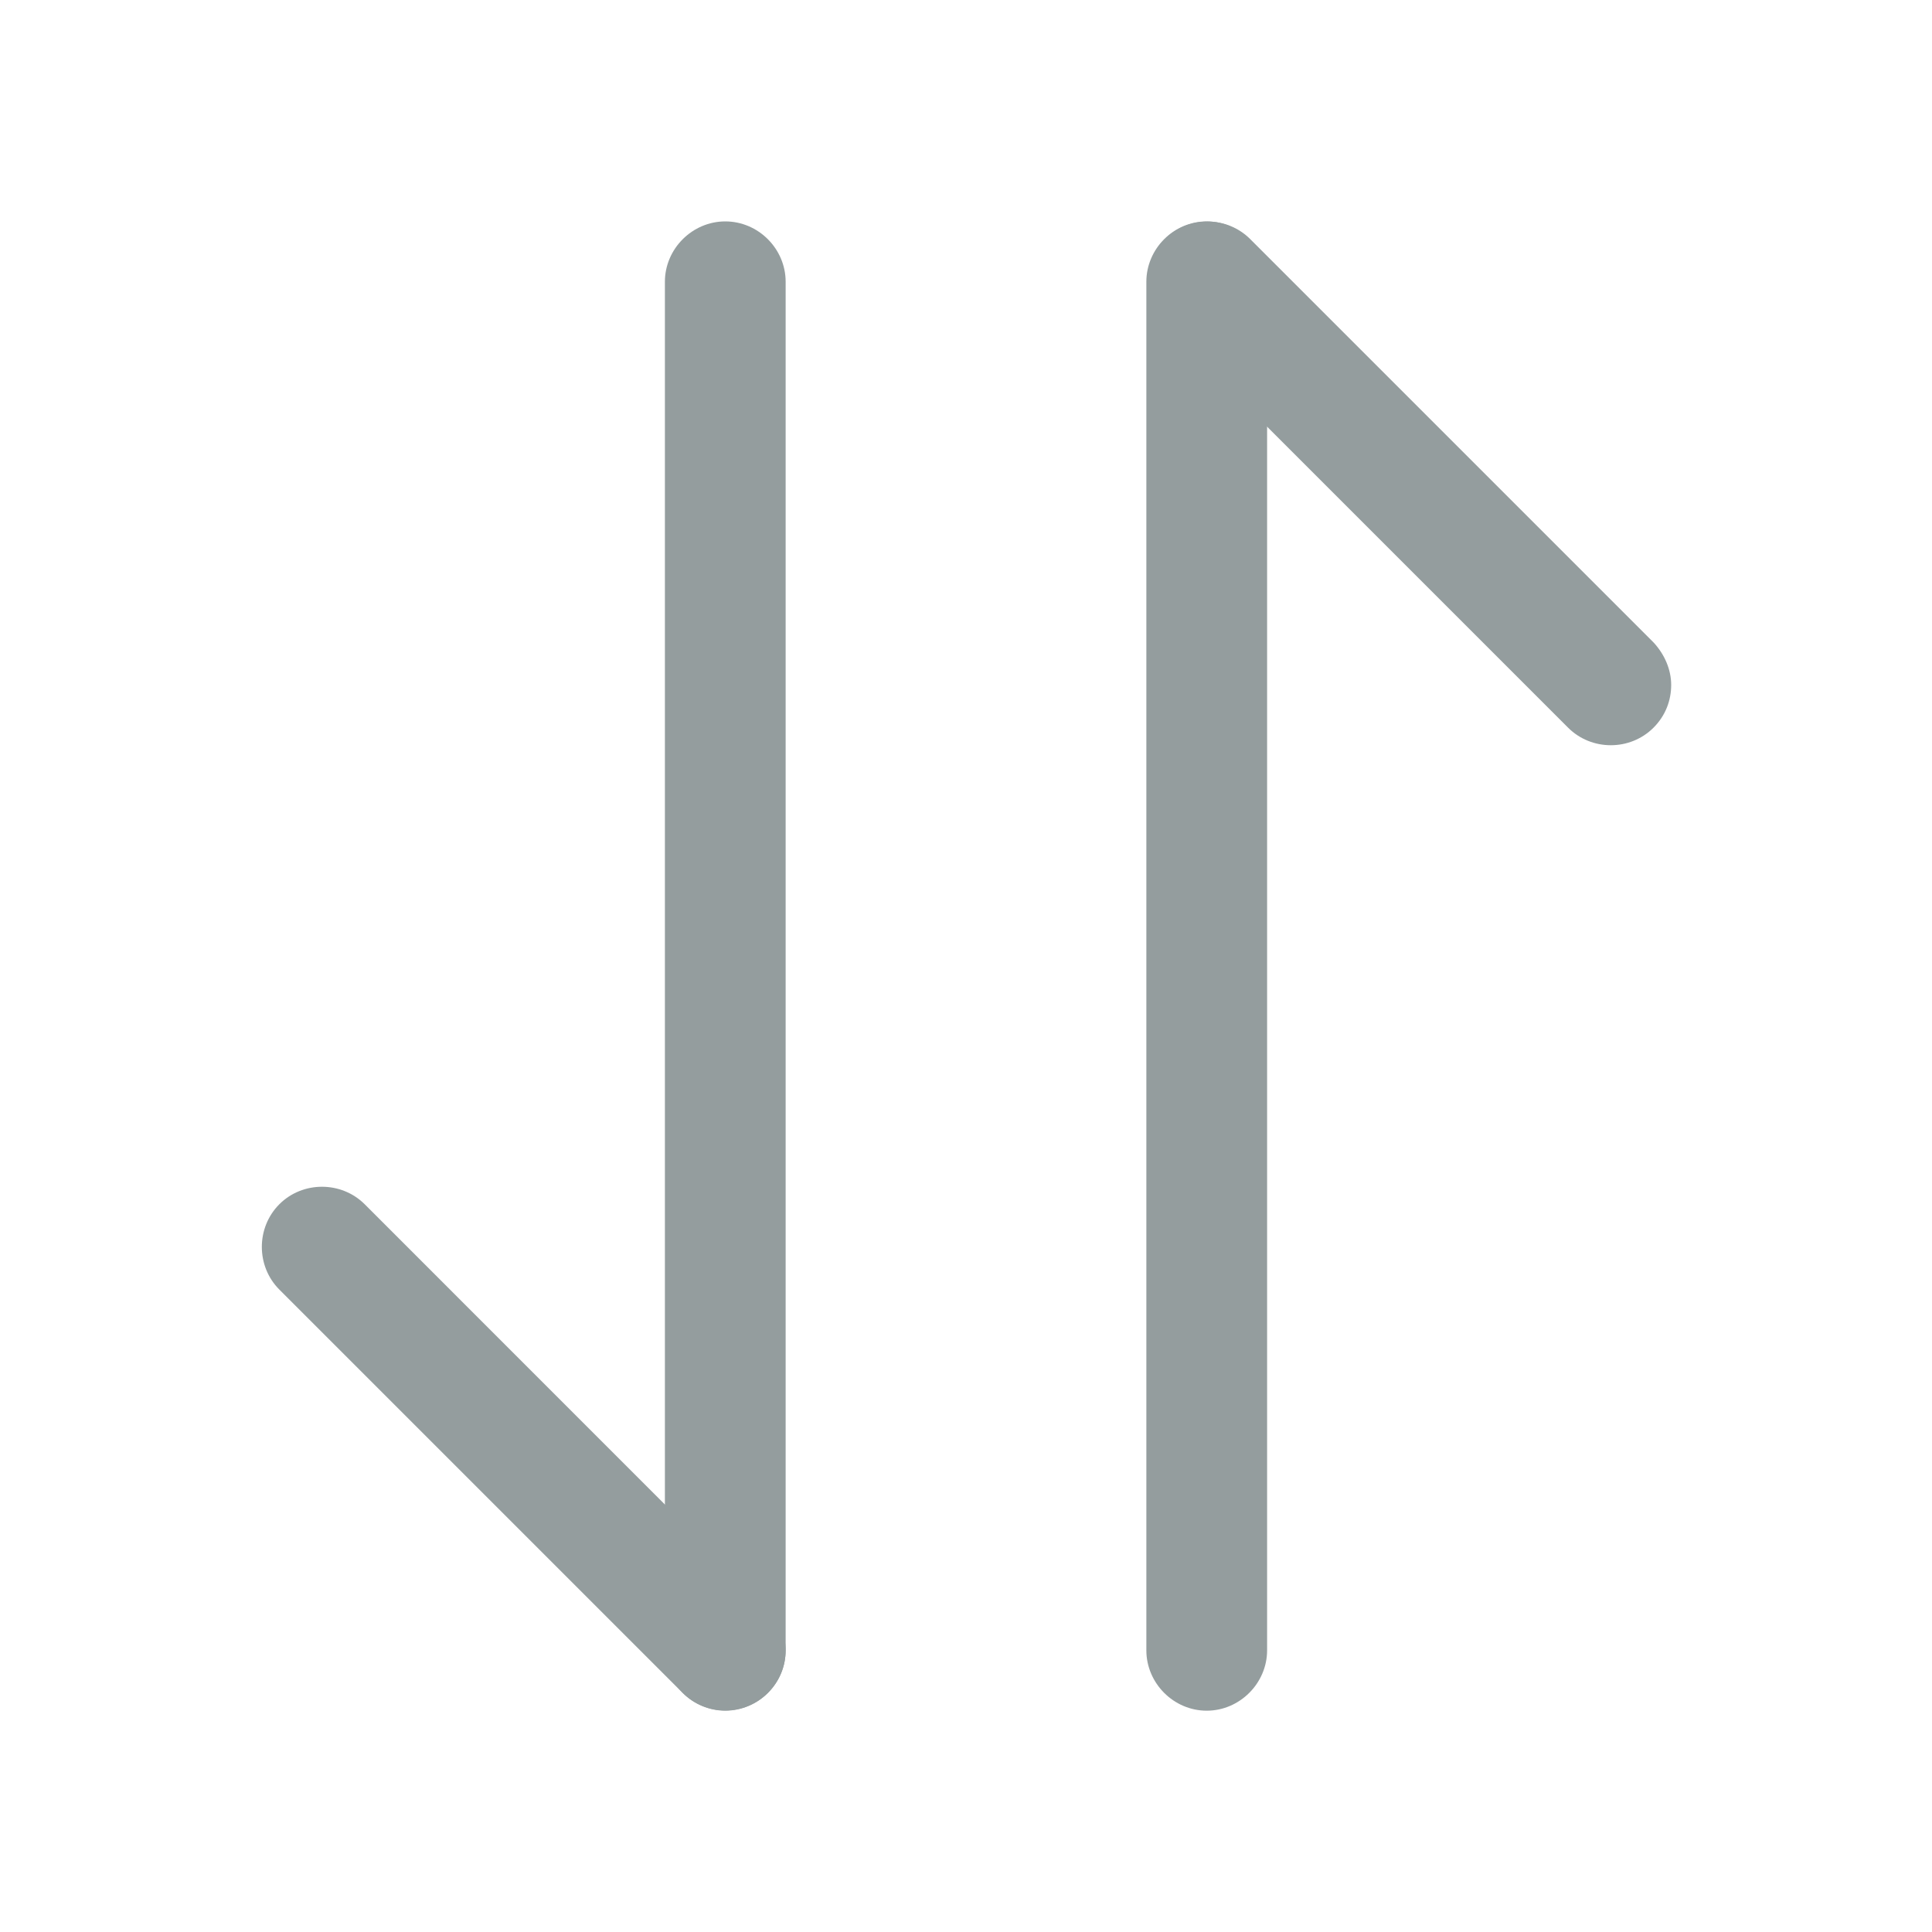
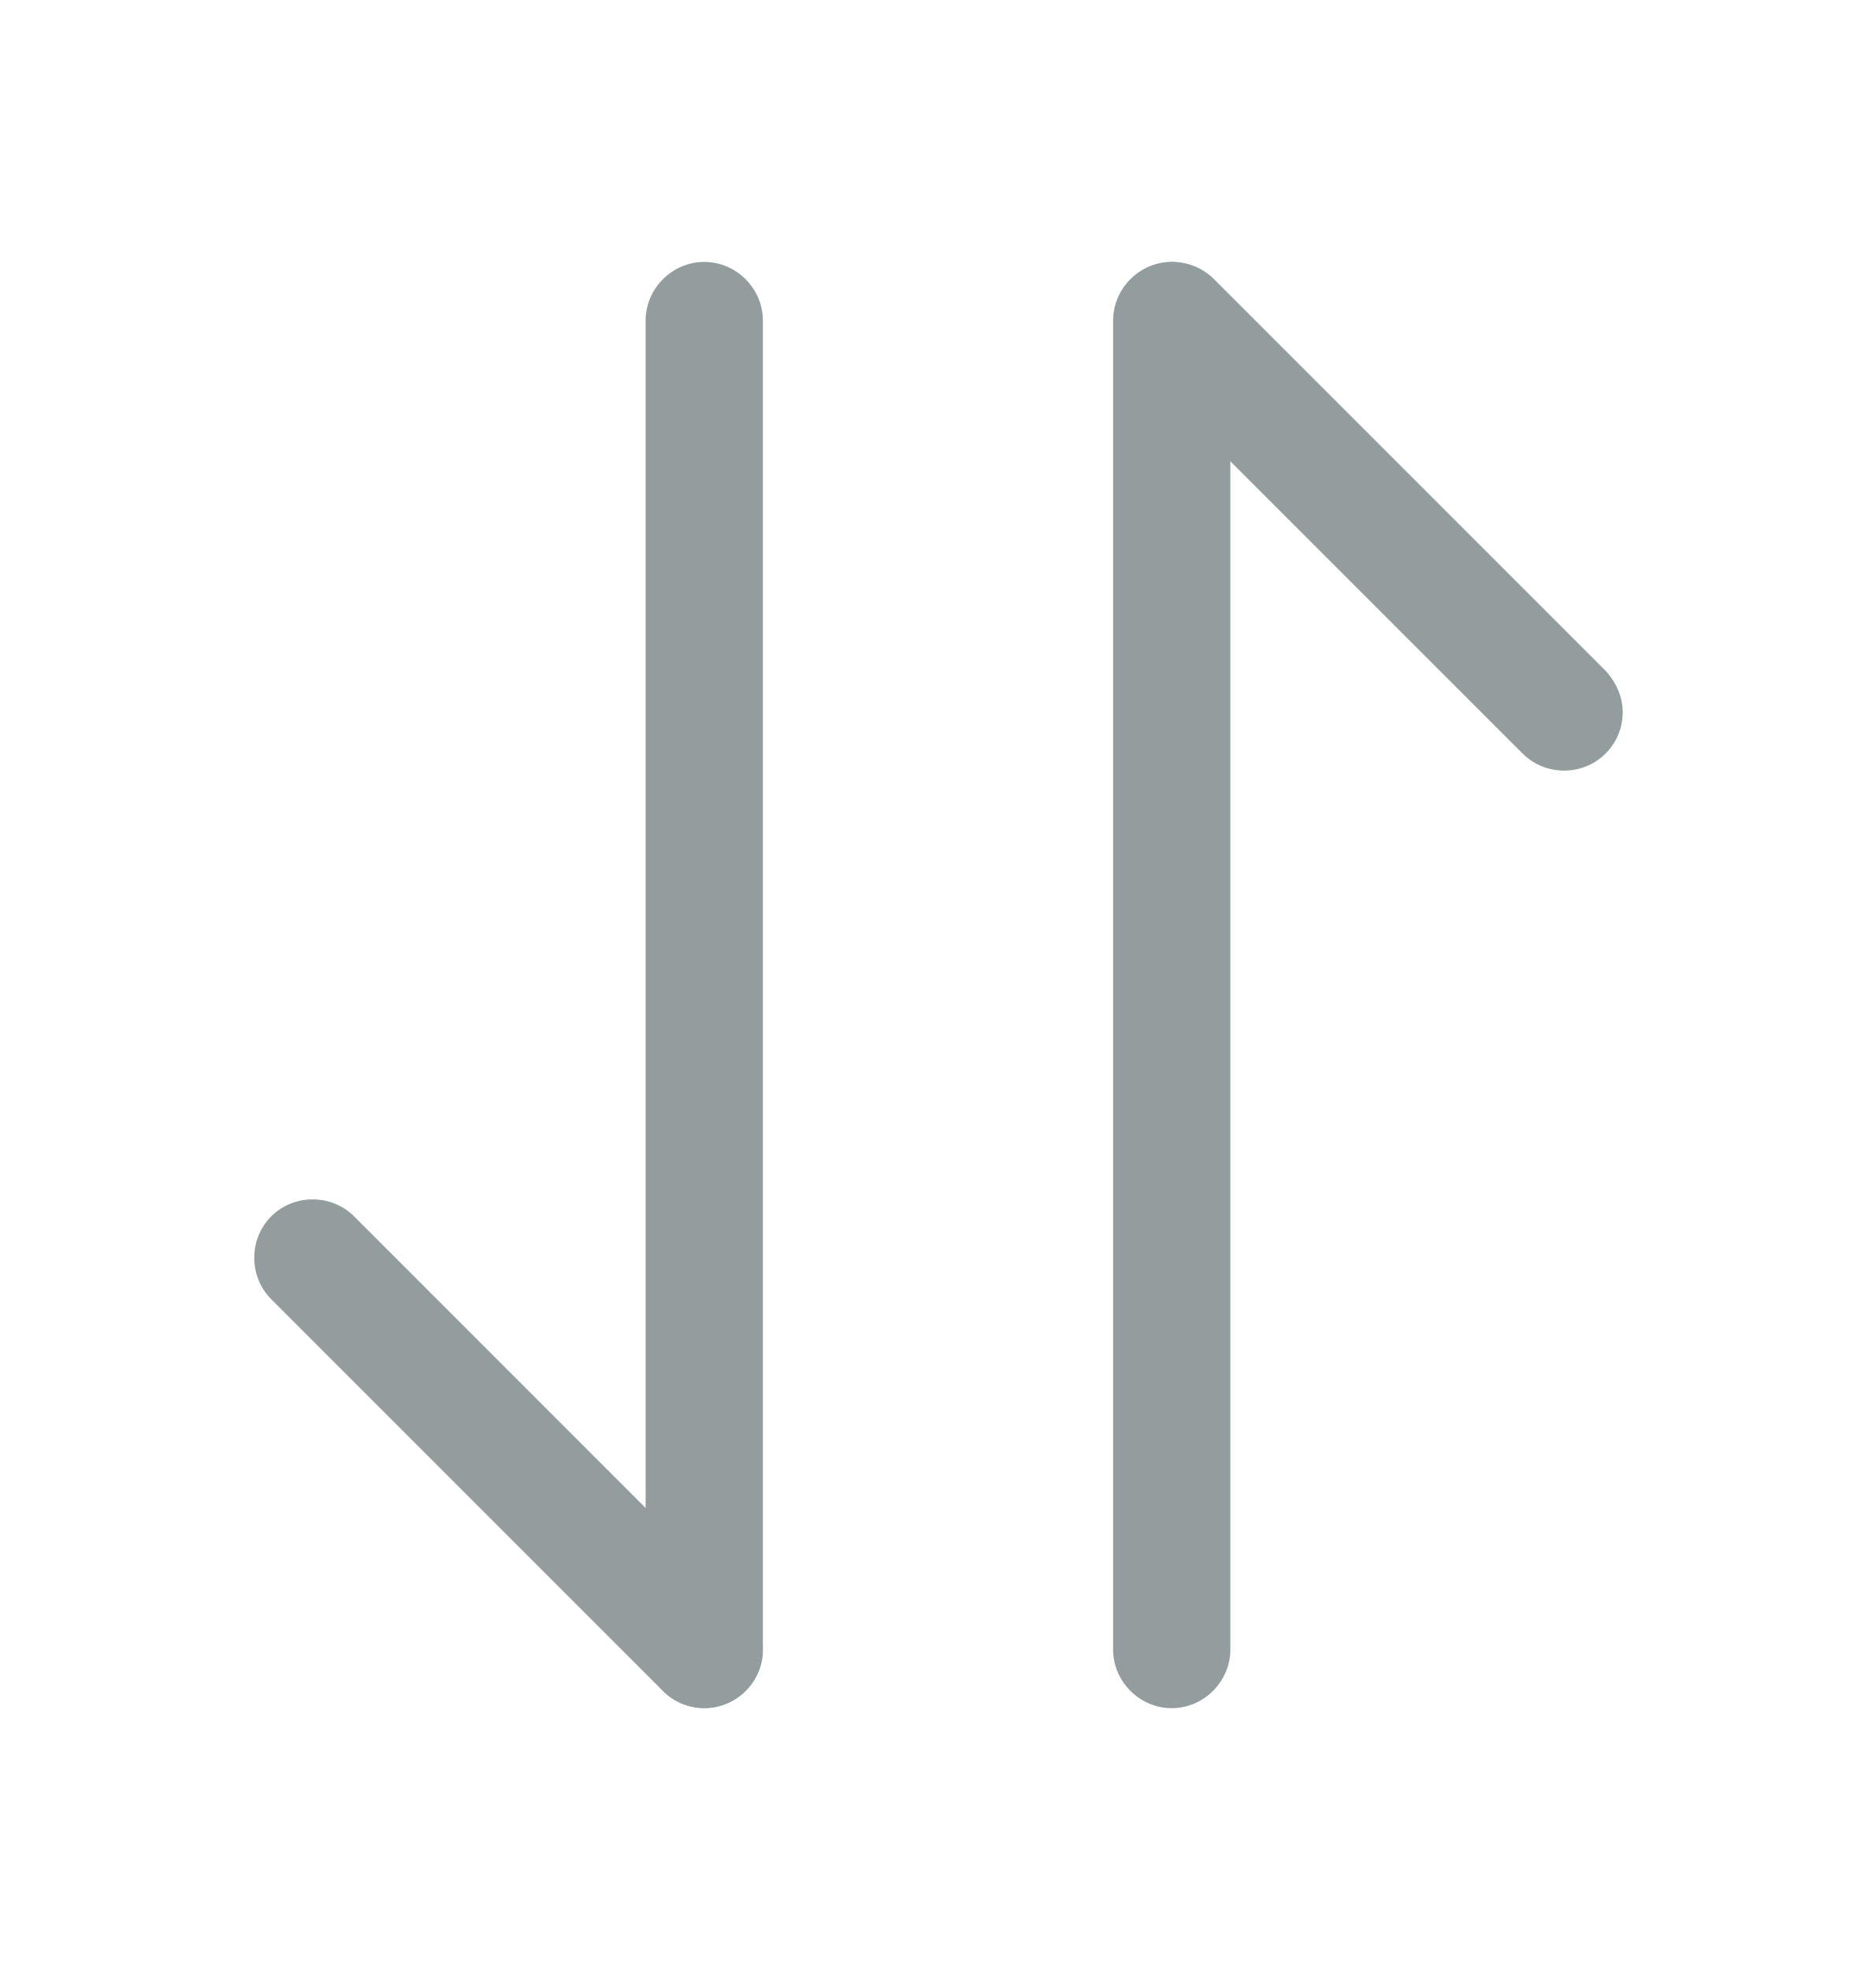
- <svg xmlns="http://www.w3.org/2000/svg" width="20" height="20" viewBox="0 0 20 20" fill="none">
-   <path d="M17.3 7.091C17.3 7.25 17.242 7.408 17.117 7.533C16.875 7.775 16.475 7.775 16.233 7.533L12.058 3.358C11.817 3.116 11.817 2.716 12.058 2.475C12.3 2.233 12.7 2.233 12.942 2.475L17.117 6.65C17.233 6.775 17.3 6.933 17.3 7.091Z" fill="#949D9E" />
-   <path d="M13.117 2.917V17.084C13.117 17.425 12.833 17.709 12.492 17.709C12.15 17.709 11.867 17.425 11.867 17.084L11.867 2.917C11.867 2.575 12.15 2.292 12.492 2.292C12.833 2.292 13.117 2.575 13.117 2.917Z" fill="#949D9E" />
-   <path d="M8.133 17.083C8.133 17.241 8.075 17.4 7.95 17.525C7.708 17.767 7.308 17.767 7.067 17.525L2.892 13.35C2.65 13.108 2.65 12.708 2.892 12.466C3.133 12.225 3.533 12.225 3.775 12.466L7.95 16.642C8.067 16.758 8.133 16.925 8.133 17.083Z" fill="#949D9E" />
-   <path d="M8.133 2.917V17.084C8.133 17.425 7.85 17.709 7.508 17.709C7.167 17.709 6.883 17.425 6.883 17.084L6.883 2.917C6.883 2.575 7.167 2.292 7.508 2.292C7.85 2.292 8.133 2.575 8.133 2.917Z" fill="#949D9E" />
+ <svg xmlns="http://www.w3.org/2000/svg" width="20" height="21" viewBox="0 0 20 21" fill="none">
+   <path d="M17.3 7.591C17.3 7.75 17.242 7.908 17.117 8.033C16.875 8.275 16.475 8.275 16.233 8.033L12.058 3.858C11.817 3.616 11.817 3.216 12.058 2.975C12.3 2.733 12.7 2.733 12.942 2.975L17.117 7.15C17.233 7.275 17.3 7.433 17.3 7.591Z" fill="#949D9E" />
+   <path d="M13.117 3.417V17.584C13.117 17.925 12.833 18.209 12.492 18.209C12.15 18.209 11.867 17.925 11.867 17.584L11.867 3.417C11.867 3.075 12.15 2.792 12.492 2.792C12.833 2.792 13.117 3.075 13.117 3.417Z" fill="#949D9E" />
+   <path d="M8.133 17.583C8.133 17.741 8.075 17.9 7.95 18.025C7.708 18.267 7.308 18.267 7.067 18.025L2.892 13.85C2.65 13.608 2.65 13.208 2.892 12.966C3.133 12.725 3.533 12.725 3.775 12.966L7.95 17.142C8.067 17.258 8.133 17.425 8.133 17.583Z" fill="#949D9E" />
+   <path d="M8.133 3.417V17.584C8.133 17.925 7.85 18.209 7.508 18.209C7.167 18.209 6.883 17.925 6.883 17.584L6.883 3.417C6.883 3.075 7.167 2.792 7.508 2.792C7.85 2.792 8.133 3.075 8.133 3.417Z" fill="#949D9E" />
</svg>
